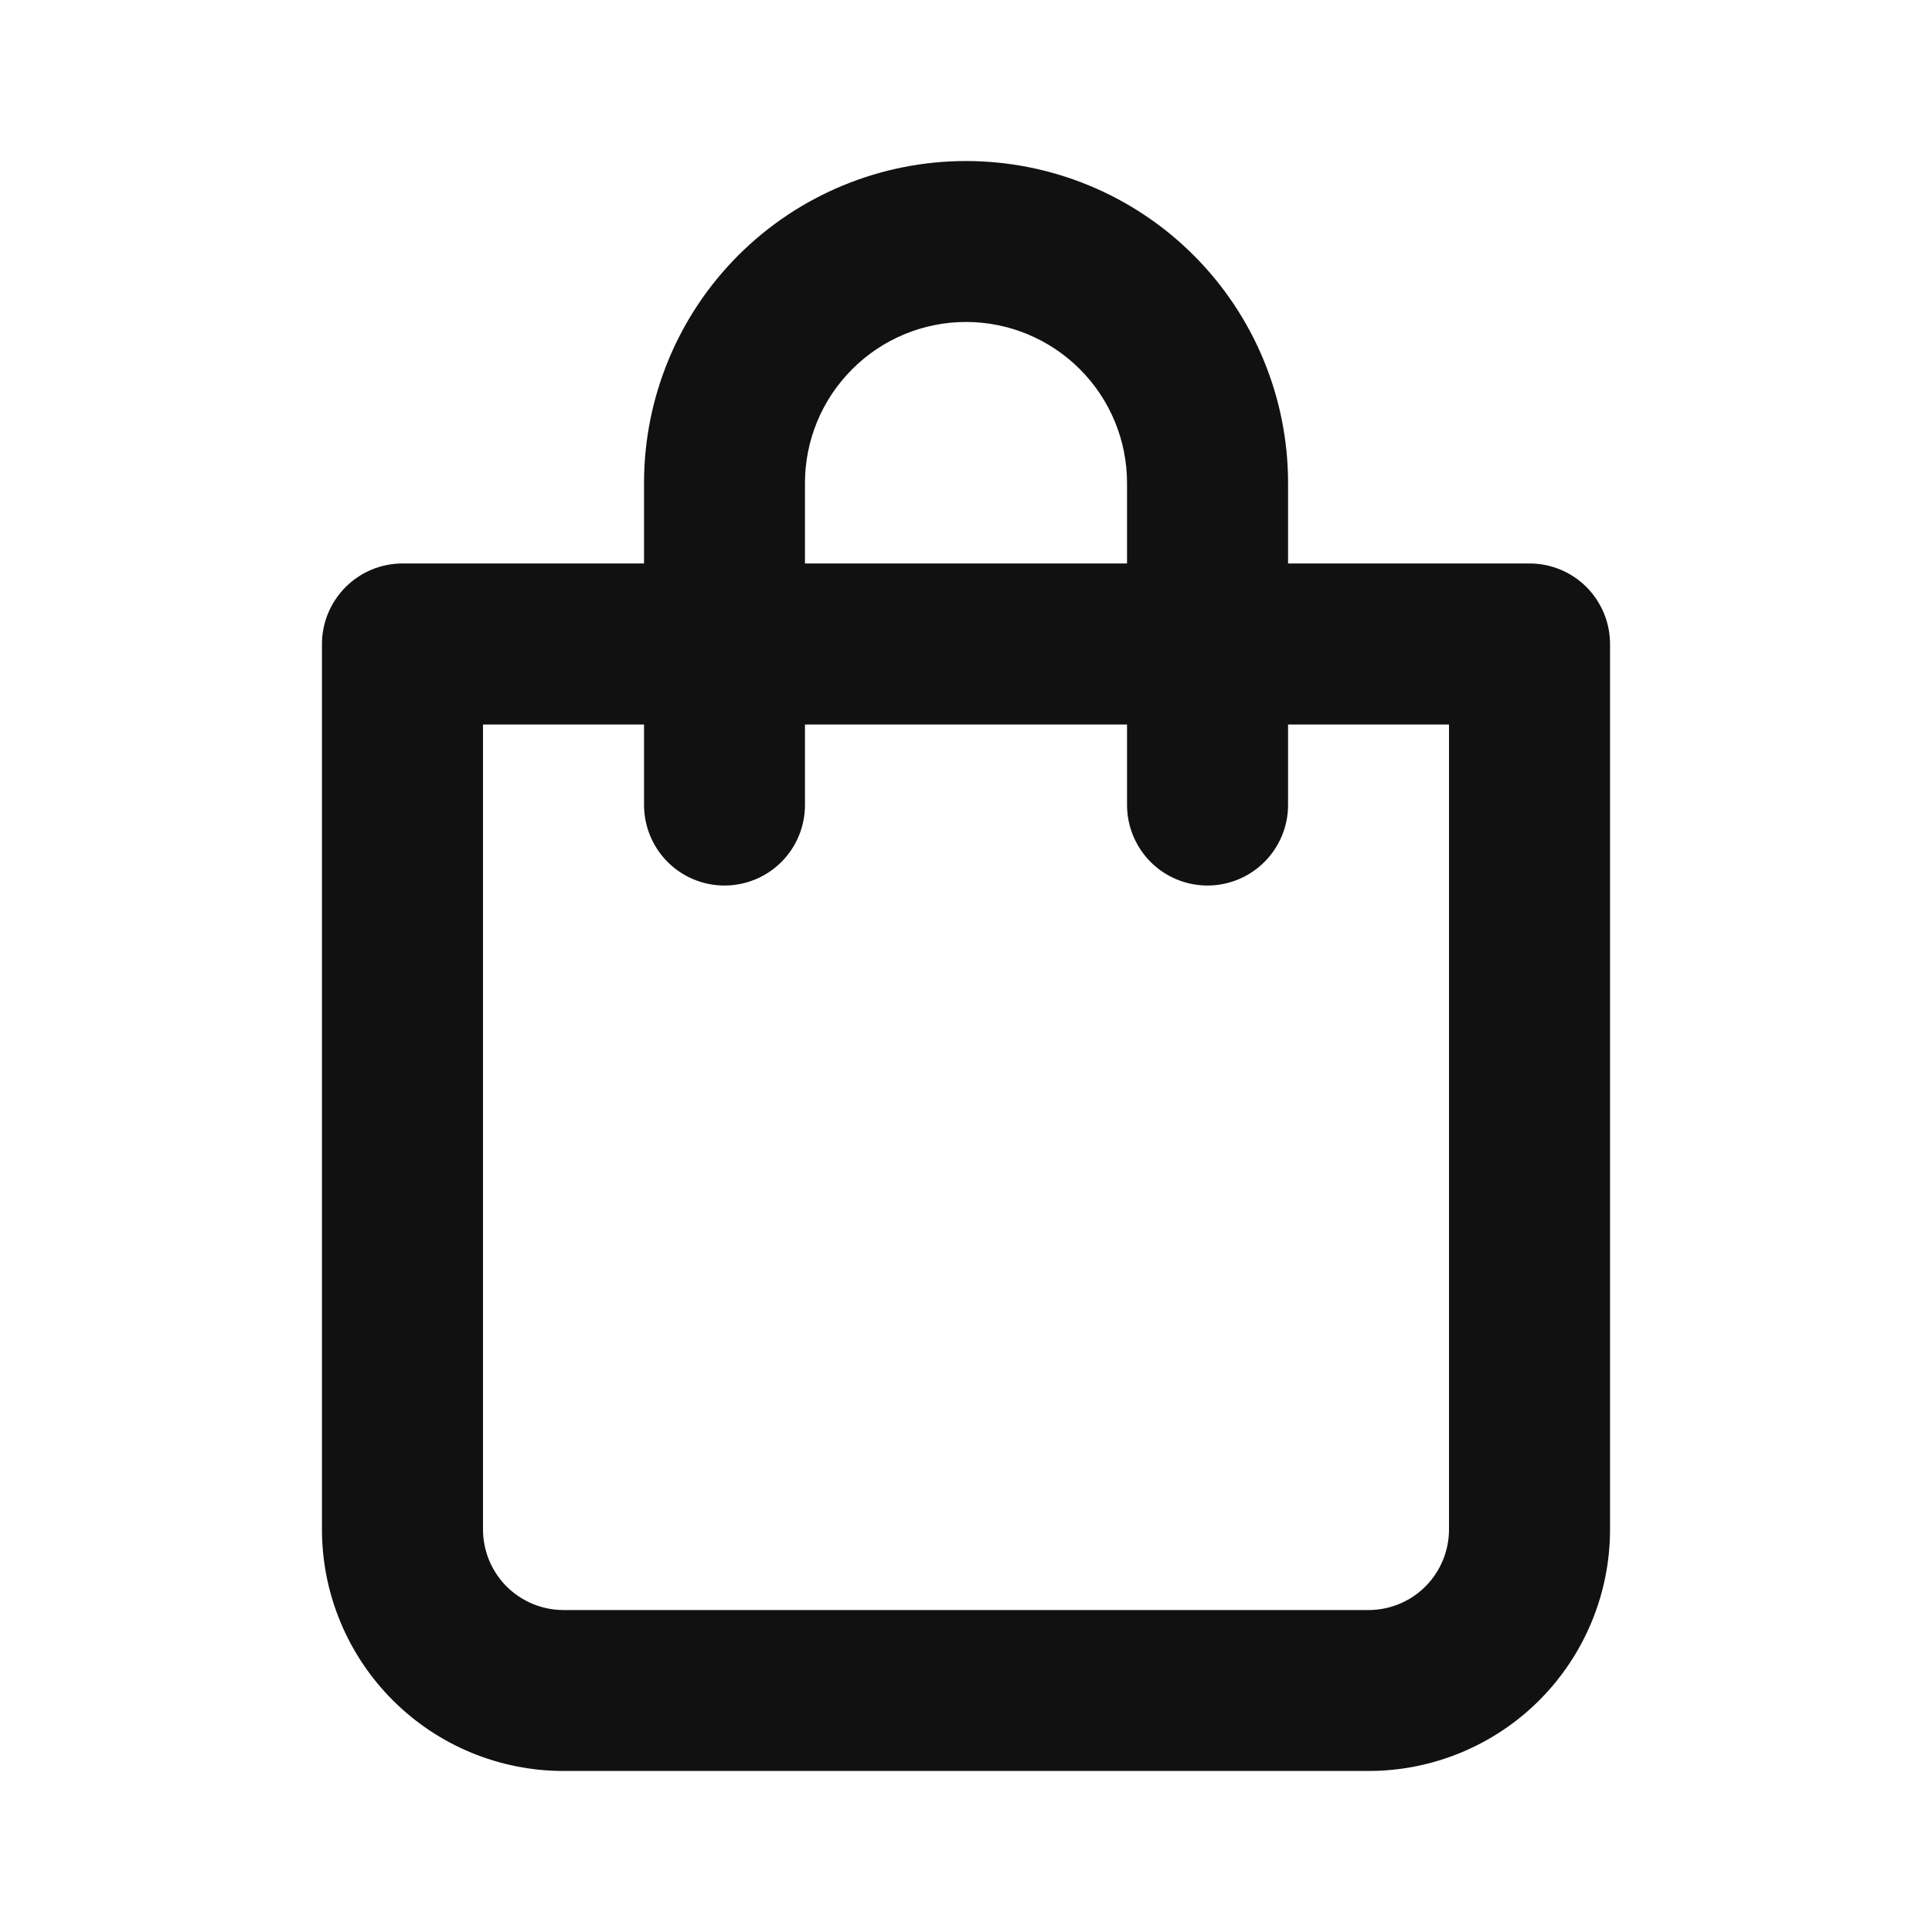
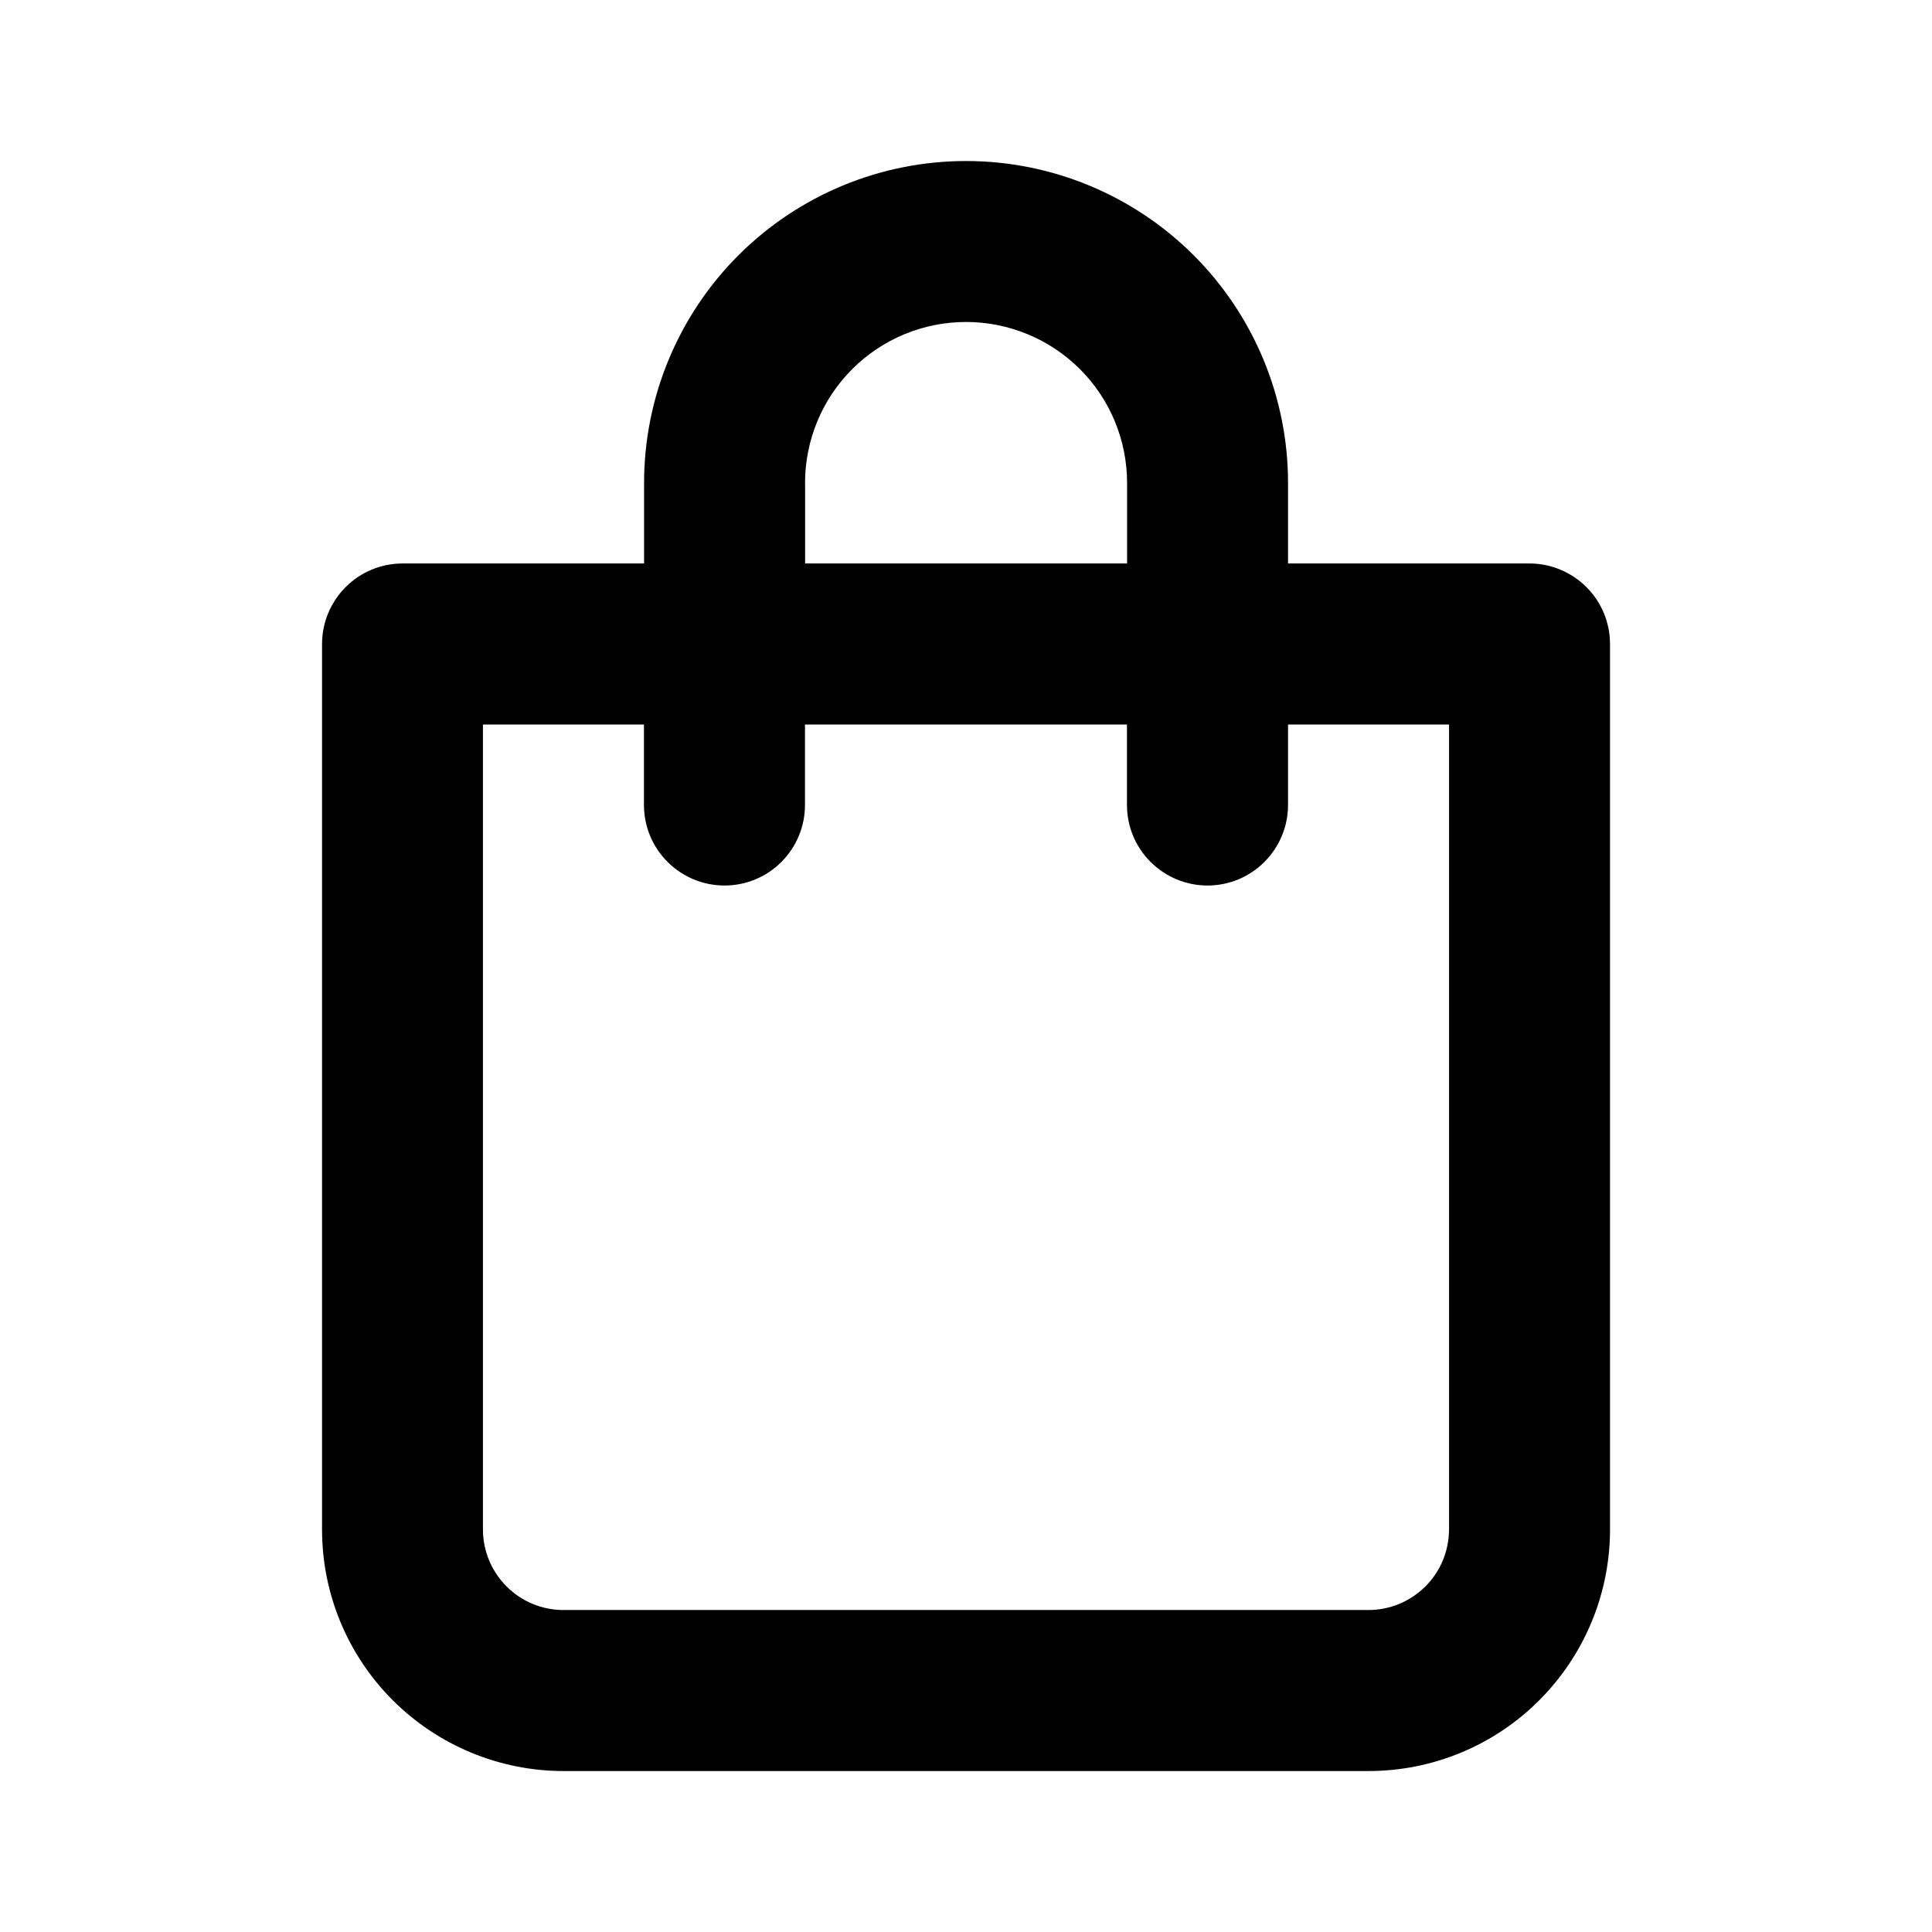
- <svg xmlns="http://www.w3.org/2000/svg" width="20" height="20" viewBox="0 0 20 20" fill="none">
-   <g id="uil:cart">
-     <path id="Vector" d="M15.834 5.833H13.334V5C13.334 4.116 12.982 3.268 12.357 2.643C11.732 2.018 10.884 1.667 10 1.667C9.116 1.667 8.268 2.018 7.643 2.643C7.018 3.268 6.667 4.116 6.667 5V5.833H4.167C3.946 5.833 3.734 5.921 3.578 6.077C3.421 6.234 3.333 6.446 3.333 6.667V15.833C3.333 16.496 3.597 17.132 4.066 17.601C4.535 18.07 5.17 18.333 5.833 18.333H14.167C14.83 18.333 15.466 18.07 15.935 17.601C16.403 17.132 16.667 16.496 16.667 15.833V6.667C16.667 6.446 16.579 6.234 16.423 6.077C16.267 5.921 16.055 5.833 15.834 5.833ZM8.333 5C8.333 4.558 8.509 4.134 8.822 3.822C9.134 3.509 9.558 3.333 10 3.333C10.442 3.333 10.866 3.509 11.179 3.822C11.491 4.134 11.667 4.558 11.667 5V5.833H8.333V5ZM15 15.833C15 16.054 14.912 16.266 14.756 16.423C14.6 16.579 14.388 16.667 14.167 16.667H5.833C5.612 16.667 5.401 16.579 5.244 16.423C5.088 16.266 5 16.054 5 15.833V7.5H6.667V8.333C6.667 8.554 6.755 8.766 6.911 8.923C7.067 9.079 7.279 9.167 7.5 9.167C7.721 9.167 7.933 9.079 8.089 8.923C8.246 8.766 8.333 8.554 8.333 8.333V7.5H11.667V8.333C11.667 8.554 11.755 8.766 11.911 8.923C12.067 9.079 12.279 9.167 12.5 9.167C12.721 9.167 12.933 9.079 13.089 8.923C13.246 8.766 13.334 8.554 13.334 8.333V7.5H15V15.833Z" fill="#111111" />
-   </g>
+ <svg xmlns="http://www.w3.org/2000/svg" version="1.1" width="32" height="32" viewBox="0 0 32 32">
+   <path d="M25.334 9.333h-4v-1.333c0-1.415-0.562-2.771-1.562-3.771s-2.357-1.562-3.771-1.562c-1.415 0-2.771 0.562-3.771 1.562s-1.562 2.357-1.562 3.771v1.333h-4c-0.354 0-0.693 0.14-0.943 0.391s-0.391 0.589-0.391 0.943v14.667c0 1.061 0.421 2.078 1.172 2.828s1.768 1.172 2.828 1.172h13.333c1.061 0 2.078-0.421 2.828-1.172s1.172-1.768 1.172-2.828v-14.667c0-0.354-0.14-0.693-0.391-0.943s-0.589-0.391-0.943-0.391zM13.334 8c0-0.707 0.281-1.386 0.781-1.886s1.178-0.781 1.886-0.781c0.707 0 1.385 0.281 1.886 0.781s0.781 1.178 0.781 1.886v1.333h-5.333v-1.333zM24 25.333c0 0.354-0.14 0.693-0.391 0.943s-0.589 0.391-0.943 0.391h-13.333c-0.354 0-0.693-0.14-0.943-0.391s-0.391-0.589-0.391-0.943v-13.333h2.667v1.333c0 0.354 0.14 0.693 0.391 0.943s0.589 0.391 0.943 0.391c0.354 0 0.693-0.14 0.943-0.391s0.39-0.589 0.39-0.943v-1.333h5.333v1.333c0 0.354 0.14 0.693 0.391 0.943s0.589 0.391 0.943 0.391c0.354 0 0.693-0.14 0.943-0.391s0.391-0.589 0.391-0.943v-1.333h2.667v13.333z" />
</svg>
